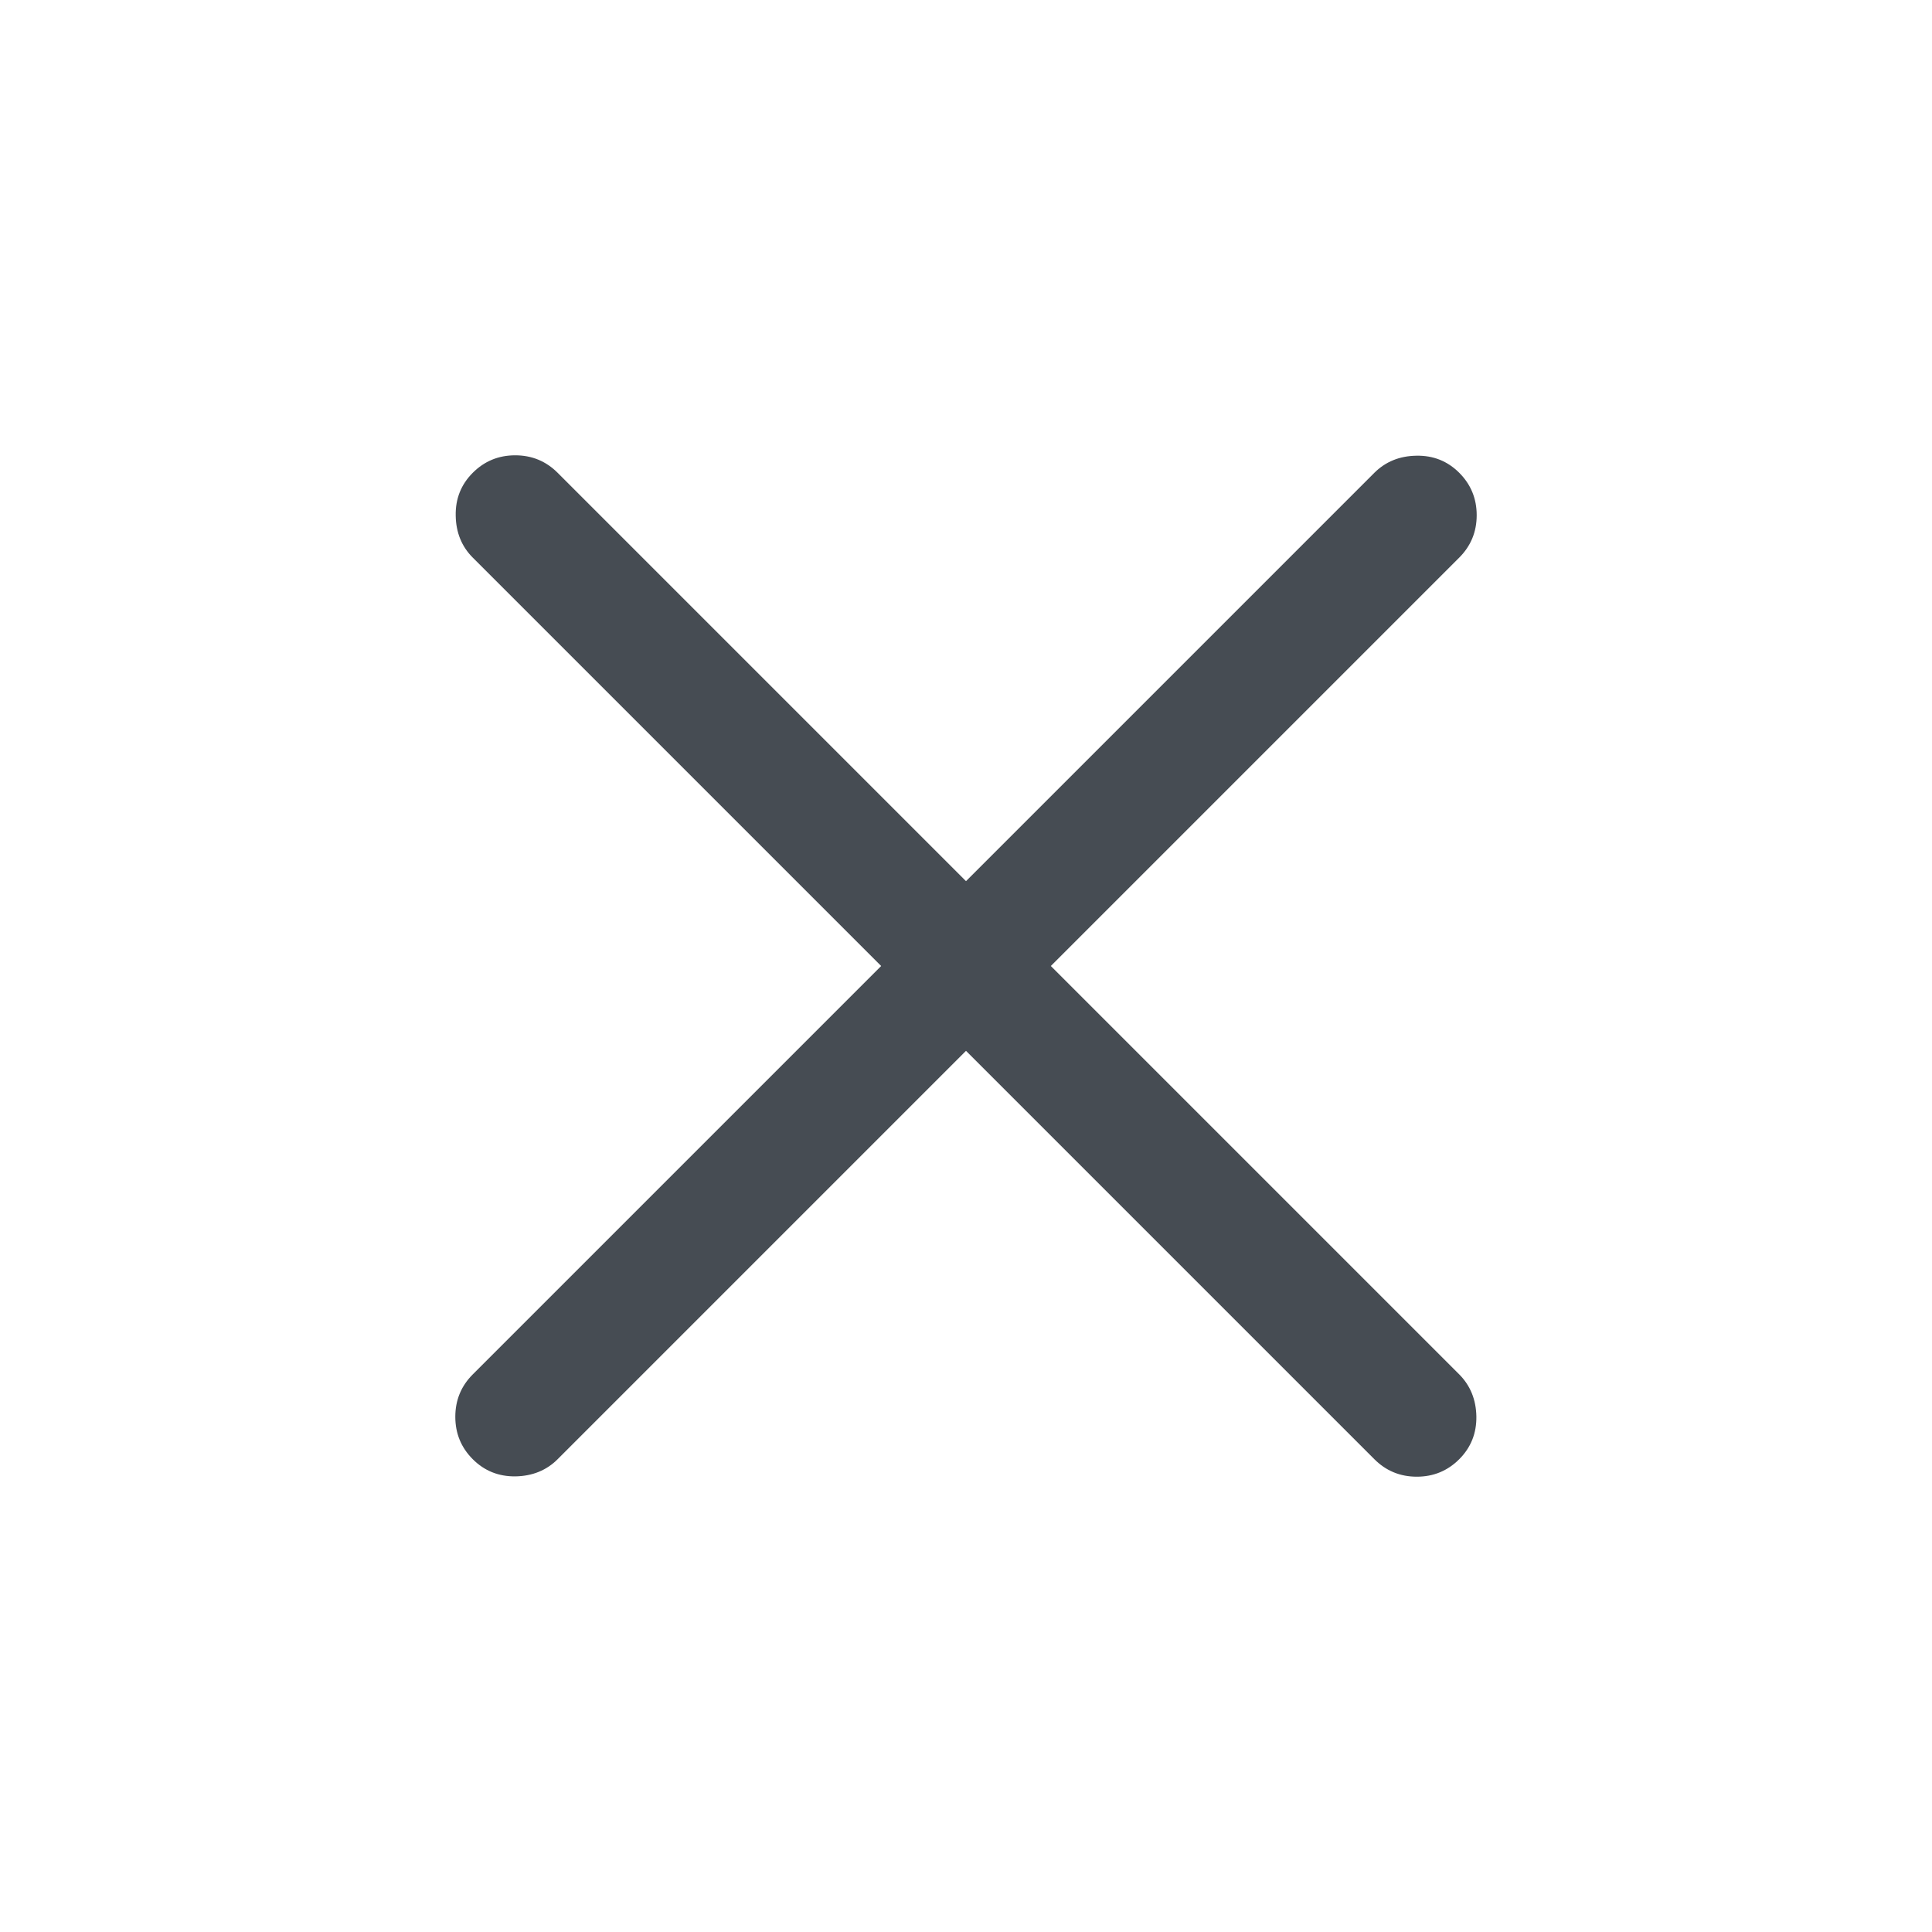
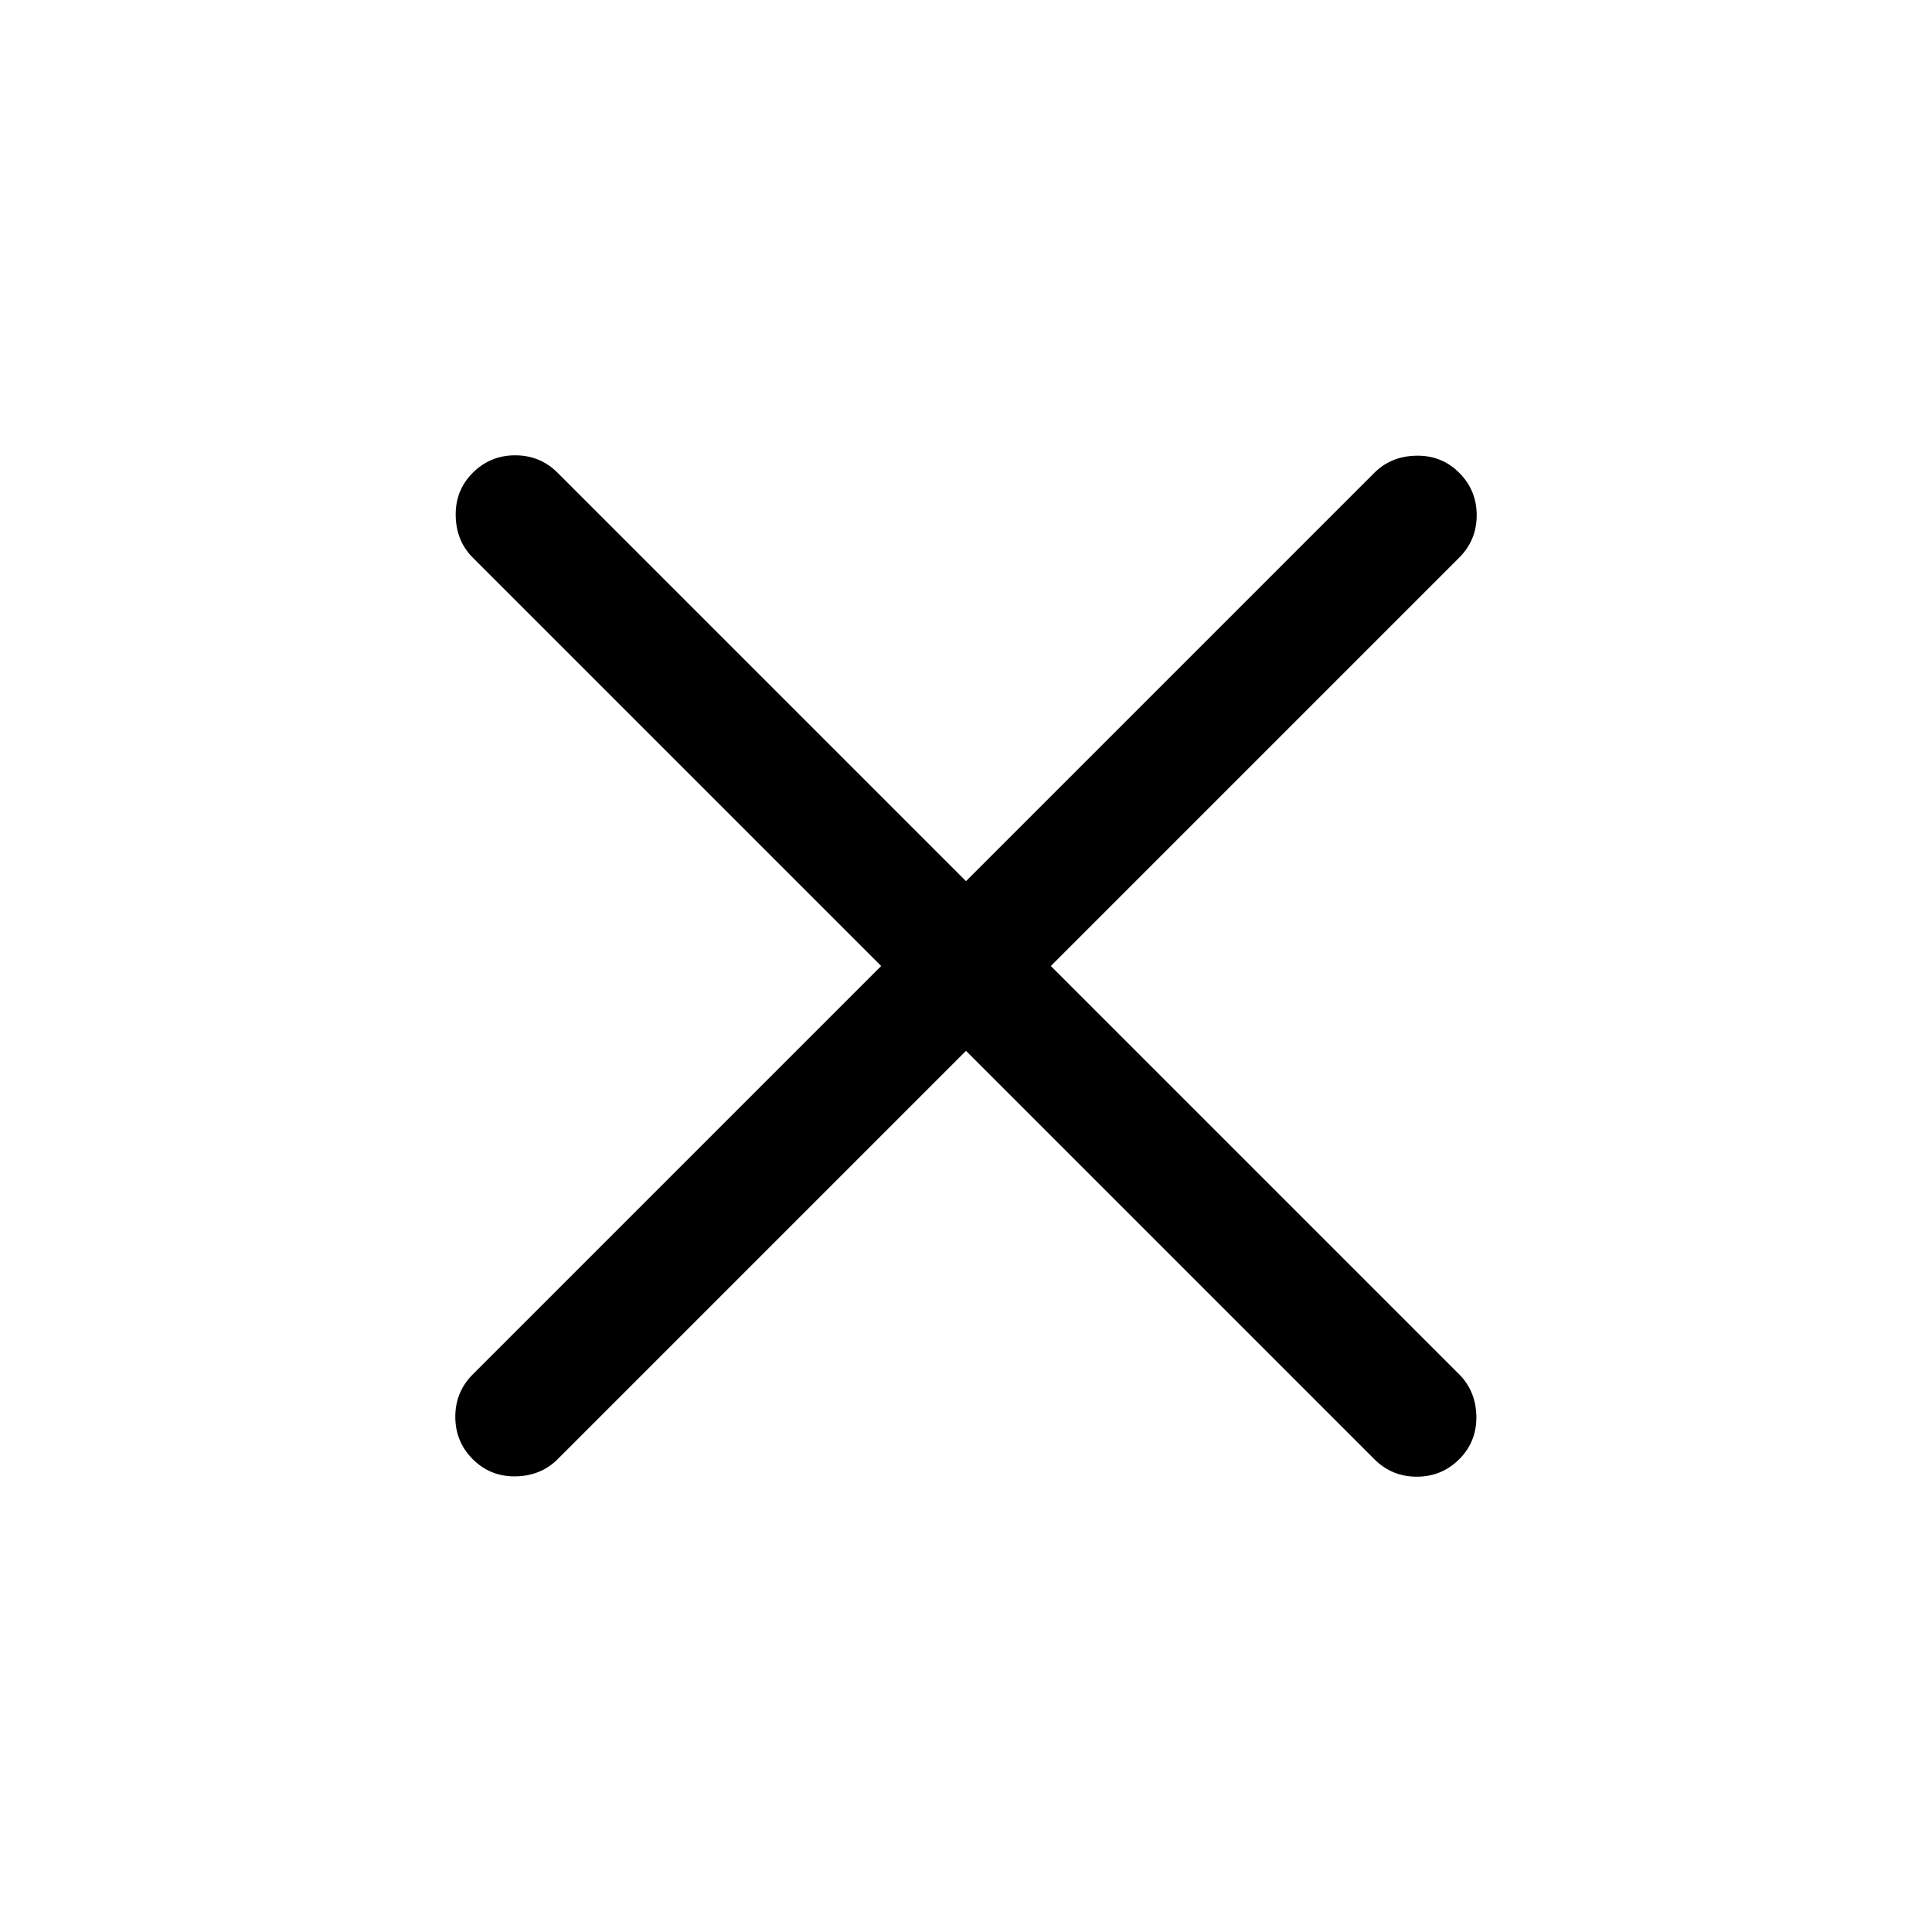
- <svg xmlns="http://www.w3.org/2000/svg" width="24" height="24" viewBox="0 0 24 24" fill="none">
+ <svg xmlns="http://www.w3.org/2000/svg" viewBox="0 0 24 24" fill="none">
  <mask id="mask0_413_2499" style="mask-type:alpha" maskUnits="userSpaceOnUse" x="0" y="0" width="24" height="24">
    <rect width="24" height="24" fill="#D9D9D9" />
  </mask>
  <g mask="url(#mask0_413_2499)">
-     <path d="M12 13.054L6.927 18.127C6.789 18.265 6.614 18.336 6.405 18.34C6.195 18.343 6.018 18.272 5.873 18.127C5.728 17.982 5.656 17.806 5.656 17.6C5.656 17.394 5.728 17.218 5.873 17.073L10.946 12L5.873 6.927C5.735 6.789 5.664 6.614 5.661 6.405C5.657 6.195 5.728 6.018 5.873 5.873C6.018 5.728 6.194 5.656 6.4 5.656C6.606 5.656 6.782 5.728 6.927 5.873L12 10.946L17.073 5.873C17.212 5.735 17.386 5.664 17.595 5.661C17.805 5.657 17.982 5.728 18.127 5.873C18.272 6.018 18.344 6.194 18.344 6.4C18.344 6.606 18.272 6.782 18.127 6.927L13.054 12L18.127 17.073C18.265 17.212 18.336 17.386 18.34 17.595C18.343 17.805 18.272 17.982 18.127 18.127C17.982 18.272 17.806 18.344 17.6 18.344C17.394 18.344 17.218 18.272 17.073 18.127L12 13.054Z" fill="#464C53" />
+     <path d="M12 13.054L6.927 18.127C6.789 18.265 6.614 18.336 6.405 18.34C6.195 18.343 6.018 18.272 5.873 18.127C5.728 17.982 5.656 17.806 5.656 17.6C5.656 17.394 5.728 17.218 5.873 17.073L10.946 12L5.873 6.927C5.735 6.789 5.664 6.614 5.661 6.405C5.657 6.195 5.728 6.018 5.873 5.873C6.018 5.728 6.194 5.656 6.4 5.656C6.606 5.656 6.782 5.728 6.927 5.873L12 10.946L17.073 5.873C17.212 5.735 17.386 5.664 17.595 5.661C17.805 5.657 17.982 5.728 18.127 5.873C18.272 6.018 18.344 6.194 18.344 6.4C18.344 6.606 18.272 6.782 18.127 6.927L13.054 12L18.127 17.073C18.265 17.212 18.336 17.386 18.34 17.595C18.343 17.805 18.272 17.982 18.127 18.127C17.982 18.272 17.806 18.344 17.6 18.344C17.394 18.344 17.218 18.272 17.073 18.127L12 13.054Z" fill="currentColor" />
  </g>
</svg>
